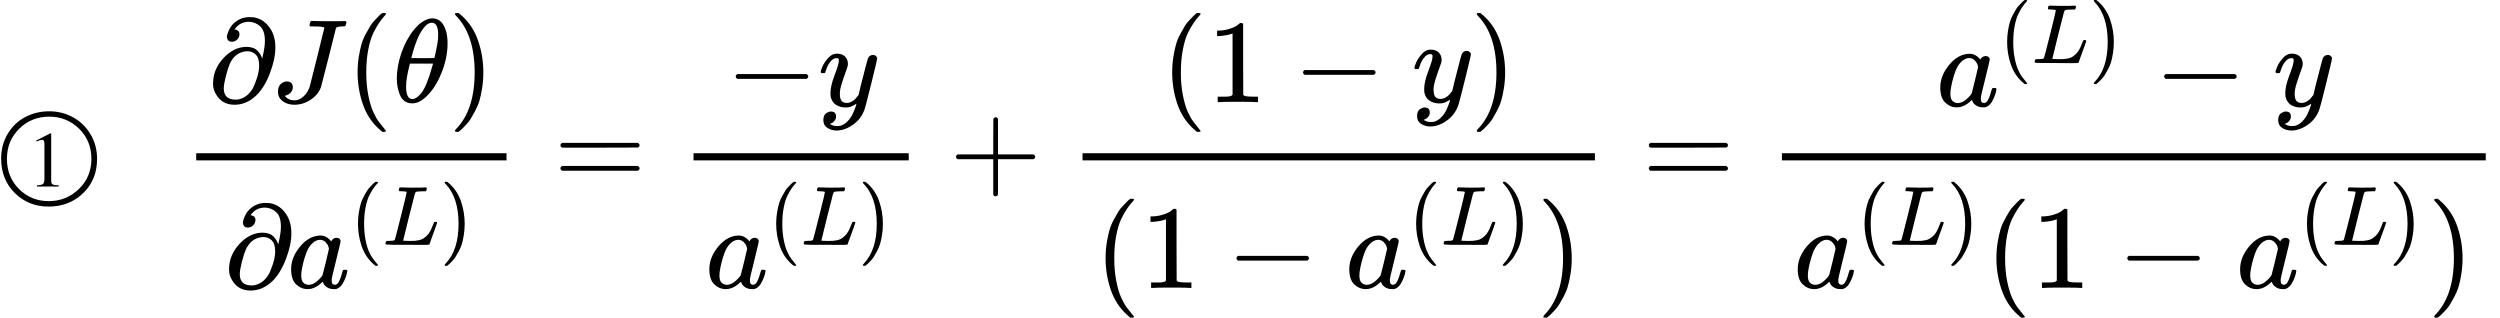
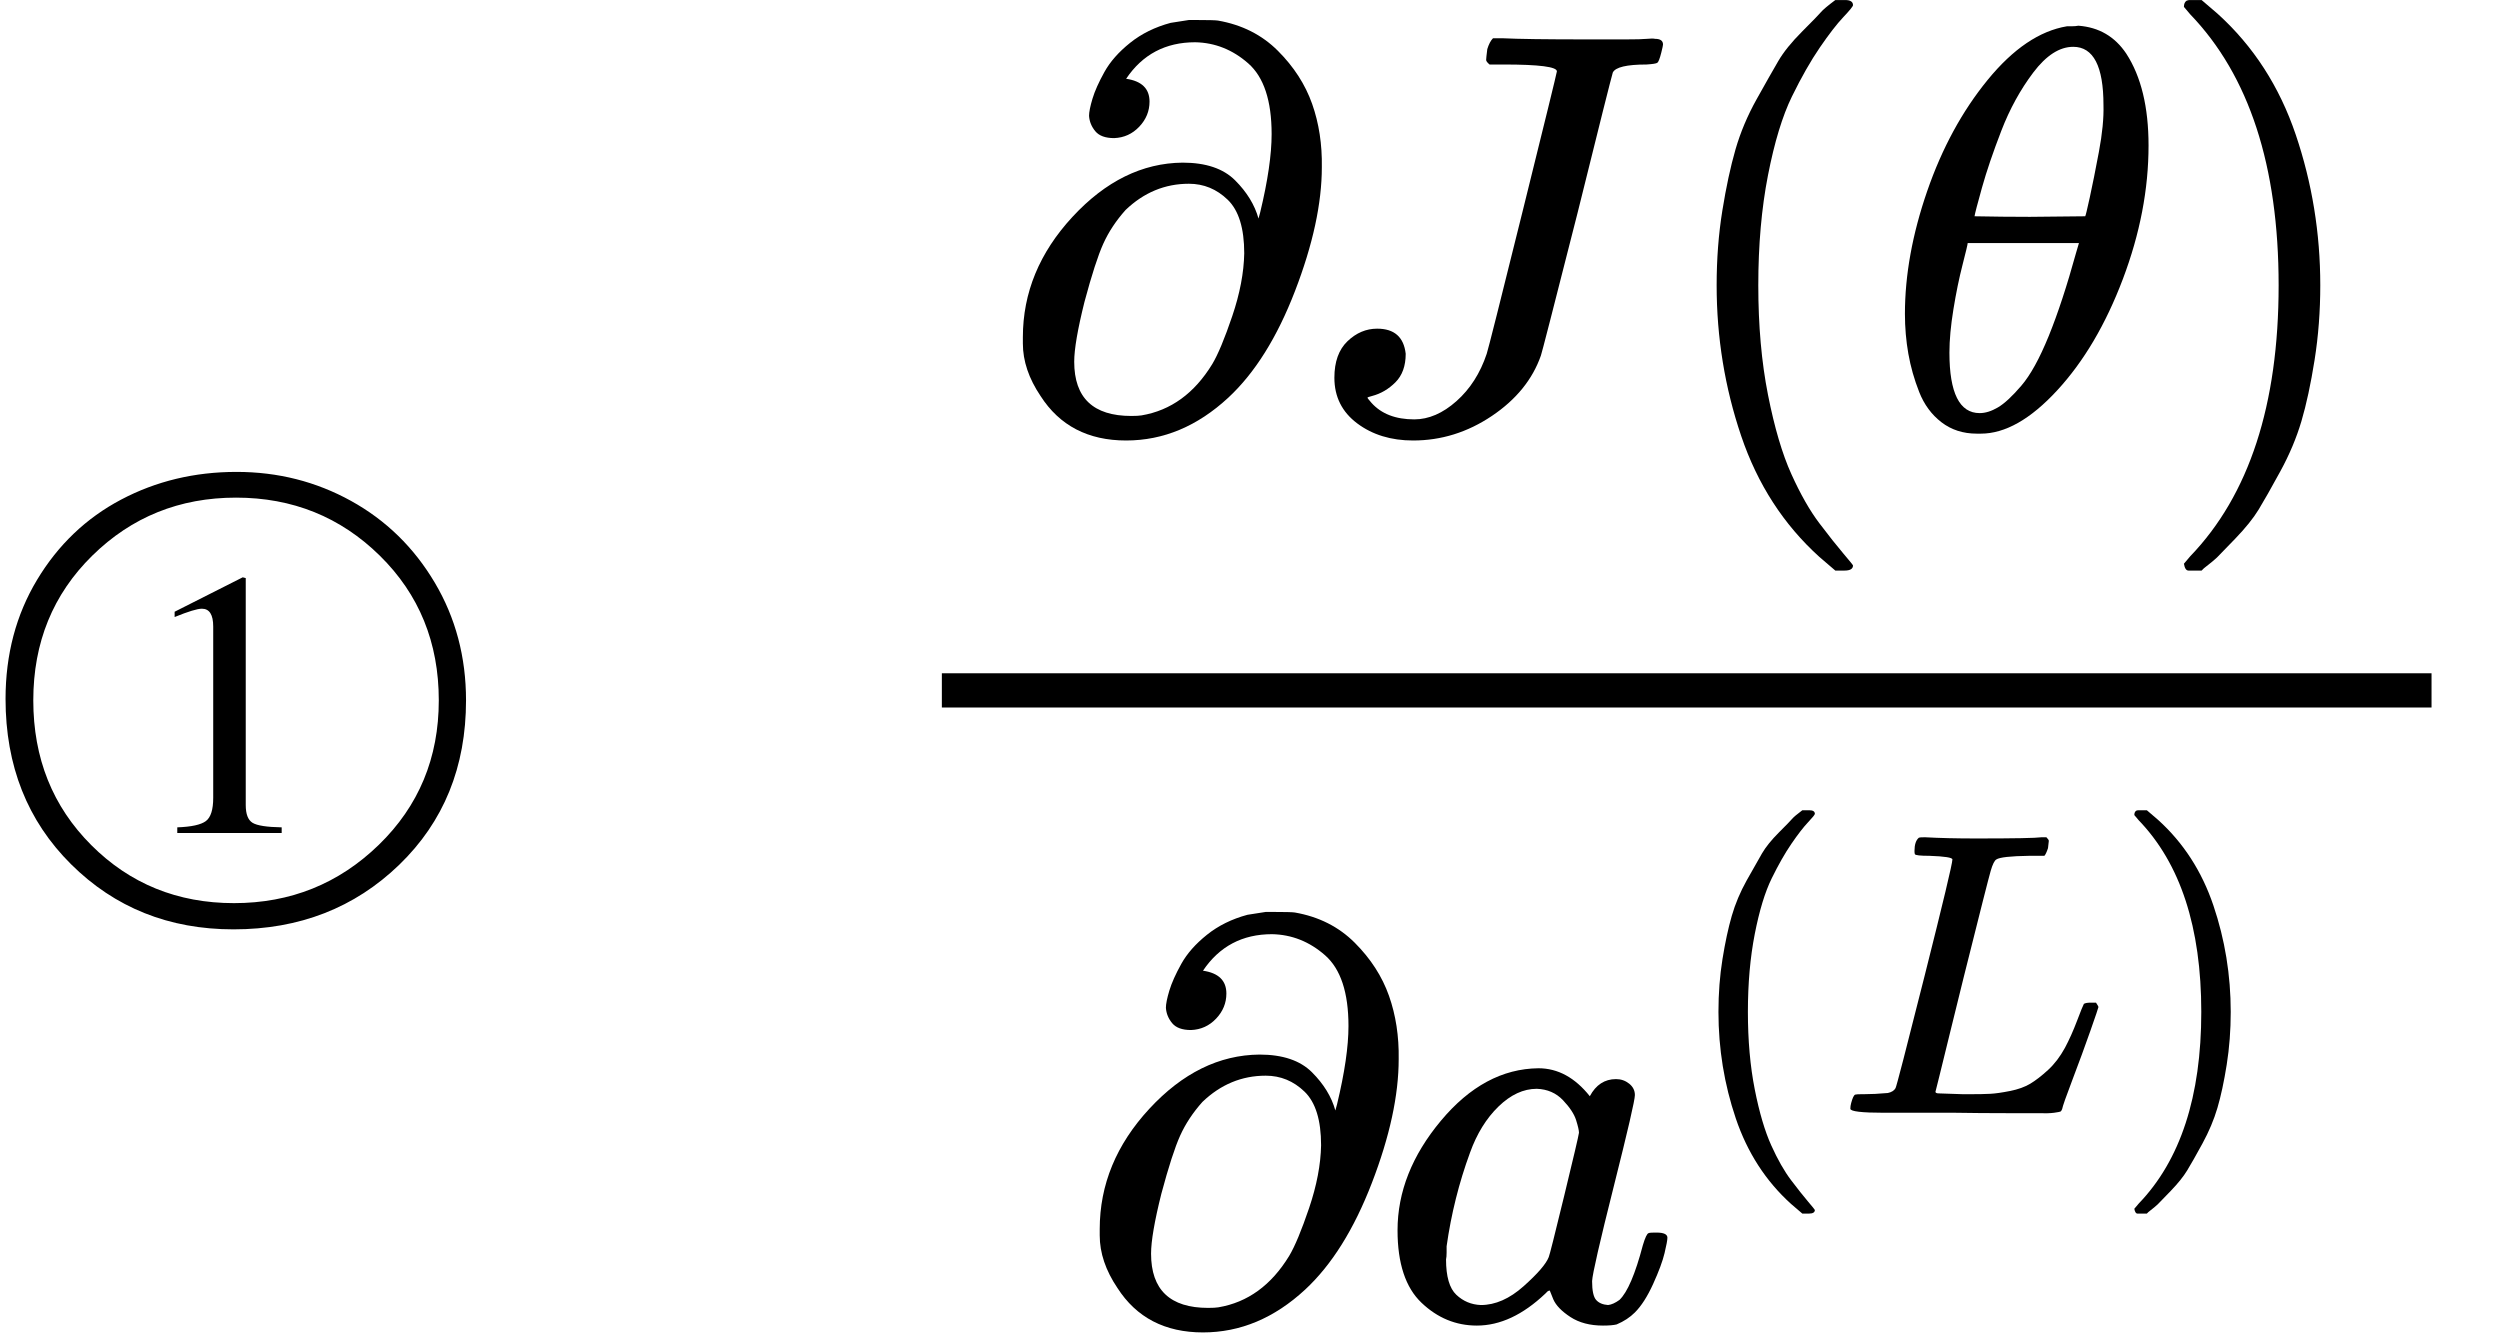
- <svg xmlns="http://www.w3.org/2000/svg" xmlns:xlink="http://www.w3.org/1999/xlink" width="380.720px" height="48.376px" viewBox="0 -1569.3 21034.9 2672.7" style="">
+ <svg xmlns="http://www.w3.org/2000/svg" xmlns:xlink="http://www.w3.org/1999/xlink" width="79.312px" height="42.272px" viewBox="0 -1460 4381.8 2335.3" style="">
  <defs>
-     <path id="MJX-64-TEX-N-2202" d="M202 508Q179 508 169 520T158 547Q158 557 164 577T185 624T230 675T301 710L333 715H345Q378 715 384 714Q447 703 489 661T549 568T566 457Q566 362 519 240T402 53Q321 -22 223 -22Q123 -22 73 56Q42 102 42 148V159Q42 276 129 370T322 465Q383 465 414 434T455 367L458 378Q478 461 478 515Q478 603 437 639T344 676Q266 676 223 612Q264 606 264 572Q264 547 246 528T202 508ZM430 306Q430 372 401 400T333 428Q270 428 222 382Q197 354 183 323T150 221Q132 149 132 116Q132 21 232 21Q244 21 250 22Q327 35 374 112Q389 137 409 196T430 306Z" />
-     <path id="MJX-64-TEX-I-4A" d="M447 625Q447 637 354 637H329Q323 642 323 645T325 664Q329 677 335 683H352Q393 681 498 681Q541 681 568 681T605 682T619 682Q633 682 633 672Q633 670 630 658Q626 642 623 640T604 637Q552 637 545 623Q541 610 483 376Q420 128 419 127Q397 64 333 21T195 -22Q137 -22 97 8T57 88Q57 130 80 152T132 174Q177 174 182 130Q182 98 164 80T123 56Q115 54 115 53T122 44Q148 15 197 15Q235 15 271 47T324 130Q328 142 387 380T447 625Z" />
-     <path id="MJX-64-TEX-N-28" d="M94 250Q94 319 104 381T127 488T164 576T202 643T244 695T277 729T302 750H315H319Q333 750 333 741Q333 738 316 720T275 667T226 581T184 443T167 250T184 58T225 -81T274 -167T316 -220T333 -241Q333 -250 318 -250H315H302L274 -226Q180 -141 137 -14T94 250Z" />
-     <path id="MJX-64-TEX-I-3B8" d="M35 200Q35 302 74 415T180 610T319 704Q320 704 327 704T339 705Q393 701 423 656Q462 596 462 495Q462 380 417 261T302 66T168 -10H161Q125 -10 99 10T60 63T41 130T35 200ZM383 566Q383 668 330 668Q294 668 260 623T204 521T170 421T157 371Q206 370 254 370L351 371Q352 372 359 404T375 484T383 566ZM113 132Q113 26 166 26Q181 26 198 36T239 74T287 161T335 307L340 324H145Q145 321 136 286T120 208T113 132Z" />
-     <path id="MJX-64-TEX-N-29" d="M60 749L64 750Q69 750 74 750H86L114 726Q208 641 251 514T294 250Q294 182 284 119T261 12T224 -76T186 -143T145 -194T113 -227T90 -246Q87 -249 86 -250H74Q66 -250 63 -250T58 -247T55 -238Q56 -237 66 -225Q221 -64 221 250T66 725Q56 737 55 738Q55 746 60 749Z" />
-     <path id="MJX-64-TEX-I-61" d="M33 157Q33 258 109 349T280 441Q331 441 370 392Q386 422 416 422Q429 422 439 414T449 394Q449 381 412 234T374 68Q374 43 381 35T402 26Q411 27 422 35Q443 55 463 131Q469 151 473 152Q475 153 483 153H487Q506 153 506 144Q506 138 501 117T481 63T449 13Q436 0 417 -8Q409 -10 393 -10Q359 -10 336 5T306 36L300 51Q299 52 296 50Q294 48 292 46Q233 -10 172 -10Q117 -10 75 30T33 157ZM351 328Q351 334 346 350T323 385T277 405Q242 405 210 374T160 293Q131 214 119 129Q119 126 119 118T118 106Q118 61 136 44T179 26Q217 26 254 59T298 110Q300 114 325 217T351 328Z" />
-     <path id="MJX-64-TEX-I-4C" d="M228 637Q194 637 192 641Q191 643 191 649Q191 673 202 682Q204 683 217 683Q271 680 344 680Q485 680 506 683H518Q524 677 524 674T522 656Q517 641 513 637H475Q406 636 394 628Q387 624 380 600T313 336Q297 271 279 198T252 88L243 52Q243 48 252 48T311 46H328Q360 46 379 47T428 54T478 72T522 106T564 161Q580 191 594 228T611 270Q616 273 628 273H641Q647 264 647 262T627 203T583 83T557 9Q555 4 553 3T537 0T494 -1Q483 -1 418 -1T294 0H116Q32 0 32 10Q32 17 34 24Q39 43 44 45Q48 46 59 46H65Q92 46 125 49Q139 52 144 61Q147 65 216 339T285 628Q285 635 228 637Z" />
-     <path id="MJX-64-TEX-N-3D" d="M56 347Q56 360 70 367H707Q722 359 722 347Q722 336 708 328L390 327H72Q56 332 56 347ZM56 153Q56 168 72 173H708Q722 163 722 153Q722 140 707 133H70Q56 140 56 153Z" />
-     <path id="MJX-64-TEX-N-2212" d="M84 237T84 250T98 270H679Q694 262 694 250T679 230H98Q84 237 84 250Z" />
-     <path id="MJX-64-TEX-I-79" d="M21 287Q21 301 36 335T84 406T158 442Q199 442 224 419T250 355Q248 336 247 334Q247 331 231 288T198 191T182 105Q182 62 196 45T238 27Q261 27 281 38T312 61T339 94Q339 95 344 114T358 173T377 247Q415 397 419 404Q432 431 462 431Q475 431 483 424T494 412T496 403Q496 390 447 193T391 -23Q363 -106 294 -155T156 -205Q111 -205 77 -183T43 -117Q43 -95 50 -80T69 -58T89 -48T106 -45Q150 -45 150 -87Q150 -107 138 -122T115 -142T102 -147L99 -148Q101 -153 118 -160T152 -167H160Q177 -167 186 -165Q219 -156 247 -127T290 -65T313 -9T321 21L315 17Q309 13 296 6T270 -6Q250 -11 231 -11Q185 -11 150 11T104 82Q103 89 103 113Q103 170 138 262T173 379Q173 380 173 381Q173 390 173 393T169 400T158 404H154Q131 404 112 385T82 344T65 302T57 280Q55 278 41 278H27Q21 284 21 287Z" />
-     <path id="MJX-64-TEX-N-2B" d="M56 237T56 250T70 270H369V420L370 570Q380 583 389 583Q402 583 409 568V270H707Q722 262 722 250T707 230H409V-68Q401 -82 391 -82H389H387Q375 -82 369 -68V230H70Q56 237 56 250Z" />
-     <path id="MJX-64-TEX-N-31" d="M213 578L200 573Q186 568 160 563T102 556H83V602H102Q149 604 189 617T245 641T273 663Q275 666 285 666Q294 666 302 660V361L303 61Q310 54 315 52T339 48T401 46H427V0H416Q395 3 257 3Q121 3 100 0H88V46H114Q136 46 152 46T177 47T193 50T201 52T207 57T213 61V578Z" />
+     <path id="MJX-28-TEX-N-2202" d="M202 508Q179 508 169 520T158 547Q158 557 164 577T185 624T230 675T301 710L333 715H345Q378 715 384 714Q447 703 489 661T549 568T566 457Q566 362 519 240T402 53Q321 -22 223 -22Q123 -22 73 56Q42 102 42 148V159Q42 276 129 370T322 465Q383 465 414 434T455 367L458 378Q478 461 478 515Q478 603 437 639T344 676Q266 676 223 612Q264 606 264 572Q264 547 246 528T202 508ZM430 306Q430 372 401 400T333 428Q270 428 222 382Q197 354 183 323T150 221Q132 149 132 116Q132 21 232 21Q244 21 250 22Q327 35 374 112Q389 137 409 196T430 306Z" />
+     <path id="MJX-28-TEX-I-4A" d="M447 625Q447 637 354 637H329Q323 642 323 645T325 664Q329 677 335 683H352Q393 681 498 681Q541 681 568 681T605 682T619 682Q633 682 633 672Q633 670 630 658Q626 642 623 640T604 637Q552 637 545 623Q541 610 483 376Q420 128 419 127Q397 64 333 21T195 -22Q137 -22 97 8T57 88Q57 130 80 152T132 174Q177 174 182 130Q182 98 164 80T123 56Q115 54 115 53T122 44Q148 15 197 15Q235 15 271 47T324 130Q328 142 387 380T447 625Z" />
+     <path id="MJX-28-TEX-N-28" d="M94 250Q94 319 104 381T127 488T164 576T202 643T244 695T277 729T302 750H315H319Q333 750 333 741Q333 738 316 720T275 667T226 581T184 443T167 250T184 58T225 -81T274 -167T316 -220T333 -241Q333 -250 318 -250H315H302L274 -226Q180 -141 137 -14T94 250Z" />
+     <path id="MJX-28-TEX-I-3B8" d="M35 200Q35 302 74 415T180 610T319 704Q320 704 327 704T339 705Q393 701 423 656Q462 596 462 495Q462 380 417 261T302 66T168 -10H161Q125 -10 99 10T60 63T41 130T35 200ZM383 566Q383 668 330 668Q294 668 260 623T204 521T170 421T157 371Q206 370 254 370L351 371Q352 372 359 404T375 484T383 566ZM113 132Q113 26 166 26Q181 26 198 36T239 74T287 161T335 307L340 324H145Q145 321 136 286T120 208T113 132Z" />
+     <path id="MJX-28-TEX-N-29" d="M60 749L64 750Q69 750 74 750H86L114 726Q208 641 251 514T294 250Q294 182 284 119T261 12T224 -76T186 -143T145 -194T113 -227T90 -246Q87 -249 86 -250H74Q66 -250 63 -250T58 -247T55 -238Q56 -237 66 -225Q221 -64 221 250T66 725Q56 737 55 738Q55 746 60 749Z" />
+     <path id="MJX-28-TEX-I-61" d="M33 157Q33 258 109 349T280 441Q331 441 370 392Q386 422 416 422Q429 422 439 414T449 394Q449 381 412 234T374 68Q374 43 381 35T402 26Q411 27 422 35Q443 55 463 131Q469 151 473 152Q475 153 483 153H487Q506 153 506 144Q506 138 501 117T481 63T449 13Q436 0 417 -8Q409 -10 393 -10Q359 -10 336 5T306 36L300 51Q299 52 296 50Q294 48 292 46Q233 -10 172 -10Q117 -10 75 30T33 157ZM351 328Q351 334 346 350T323 385T277 405Q242 405 210 374T160 293Q131 214 119 129Q119 126 119 118T118 106Q118 61 136 44T179 26Q217 26 254 59T298 110Q300 114 325 217T351 328Z" />
+     <path id="MJX-28-TEX-I-4C" d="M228 637Q194 637 192 641Q191 643 191 649Q191 673 202 682Q204 683 217 683Q271 680 344 680Q485 680 506 683H518Q524 677 524 674T522 656Q517 641 513 637H475Q406 636 394 628Q387 624 380 600T313 336Q297 271 279 198T252 88L243 52Q243 48 252 48T311 46H328Q360 46 379 47T428 54T478 72T522 106T564 161Q580 191 594 228T611 270Q616 273 628 273H641Q647 264 647 262T627 203T583 83T557 9Q555 4 553 3T537 0T494 -1Q483 -1 418 -1T294 0H116Q32 0 32 10Q32 17 34 24Q39 43 44 45Q48 46 59 46H65Q92 46 125 49Q139 52 144 61Q147 65 216 339T285 628Q285 635 228 637Z" />
  </defs>
  <g stroke="currentColor" fill="currentColor" stroke-width="0" transform="matrix(1 0 0 -1 0 0)">
    <g data-mml-node="math">
      <g data-mml-node="TeXAtom">
        <g data-mml-node="mo">
          <text data-variant="normal" transform="matrix(1 0 0 -1 0 0)" font-size="884px" font-family="serif">①</text>
        </g>
      </g>
      <g data-mml-node="mstyle" transform="translate(864.1, 0)">
        <g data-mml-node="mspace" />
      </g>
      <g data-mml-node="mstyle" transform="translate(1086.3, 0)">
        <g data-mml-node="mspace" />
      </g>
      <g data-mml-node="mstyle" transform="translate(1308.6, 0)">
        <g data-mml-node="mspace" />
      </g>
      <g data-mml-node="mfrac" transform="translate(1530.8, 0)">
        <g data-mml-node="mrow" transform="translate(220, 710)">
          <g data-mml-node="mi">
-             <use xlink:href="#MJX-64-TEX-N-2202" />
+             <use xlink:href="#MJX-28-TEX-N-2202" />
          </g>
          <g data-mml-node="mi" transform="translate(531, 0)">
-             <use xlink:href="#MJX-64-TEX-I-4A" />
+             <use xlink:href="#MJX-28-TEX-I-4A" />
          </g>
          <g data-mml-node="mo" transform="translate(1164, 0)">
-             <use xlink:href="#MJX-64-TEX-N-28" />
+             <use xlink:href="#MJX-28-TEX-N-28" />
          </g>
          <g data-mml-node="mi" transform="translate(1553, 0)">
-             <use xlink:href="#MJX-64-TEX-I-3B8" />
+             <use xlink:href="#MJX-28-TEX-I-3B8" />
          </g>
          <g data-mml-node="mo" transform="translate(2022, 0)">
-             <use xlink:href="#MJX-64-TEX-N-29" />
+             <use xlink:href="#MJX-28-TEX-N-29" />
          </g>
        </g>
        <g data-mml-node="mrow" transform="translate(354.7, -853.3)">
          <g data-mml-node="mi">
-             <use xlink:href="#MJX-64-TEX-N-2202" />
+             <use xlink:href="#MJX-28-TEX-N-2202" />
          </g>
          <g data-mml-node="msup" transform="translate(531, 0)">
            <g data-mml-node="mi">
-               <use xlink:href="#MJX-64-TEX-I-61" />
+               <use xlink:href="#MJX-28-TEX-I-61" />
            </g>
            <g data-mml-node="TeXAtom" transform="translate(529, 363) scale(0.707)">
              <g data-mml-node="mo">
-                 <use xlink:href="#MJX-64-TEX-N-28" />
+                 <use xlink:href="#MJX-28-TEX-N-28" />
              </g>
              <g data-mml-node="mi" transform="translate(389, 0)">
-                 <use xlink:href="#MJX-64-TEX-I-4C" />
+                 <use xlink:href="#MJX-28-TEX-I-4C" />
              </g>
              <g data-mml-node="mo" transform="translate(1070, 0)">
-                 <use xlink:href="#MJX-64-TEX-N-29" />
+                 <use xlink:href="#MJX-28-TEX-N-29" />
              </g>
            </g>
          </g>
        </g>
        <rect width="2611" height="60" x="120" y="220" />
      </g>
-       <g data-mml-node="mo" transform="translate(4659.6, 0)">
-         <use xlink:href="#MJX-64-TEX-N-3D" />
-       </g>
-       <g data-mml-node="mfrac" transform="translate(5715.3, 0)">
-         <g data-mml-node="mrow" transform="translate(391.3, 676)">
-           <g data-mml-node="mo">
-             <use xlink:href="#MJX-64-TEX-N-2212" />
-           </g>
-           <g data-mml-node="mi" transform="translate(778, 0)">
-             <use xlink:href="#MJX-64-TEX-I-79" />
-           </g>
-         </g>
-         <g data-mml-node="msup" transform="translate(220, -853.3)">
-           <g data-mml-node="mi">
-             <use xlink:href="#MJX-64-TEX-I-61" />
-           </g>
-           <g data-mml-node="TeXAtom" transform="translate(529, 363) scale(0.707)">
-             <g data-mml-node="mo">
-               <use xlink:href="#MJX-64-TEX-N-28" />
-             </g>
-             <g data-mml-node="mi" transform="translate(389, 0)">
-               <use xlink:href="#MJX-64-TEX-I-4C" />
-             </g>
-             <g data-mml-node="mo" transform="translate(1070, 0)">
-               <use xlink:href="#MJX-64-TEX-N-29" />
-             </g>
-           </g>
-         </g>
-         <rect width="1810.7" height="60" x="120" y="220" />
-       </g>
-       <g data-mml-node="mo" transform="translate(7988.2, 0)">
-         <use xlink:href="#MJX-64-TEX-N-2B" />
-       </g>
-       <g data-mml-node="mfrac" transform="translate(8988.4, 0)">
-         <g data-mml-node="mrow" transform="translate(780.3, 710)">
-           <g data-mml-node="mo">
-             <use xlink:href="#MJX-64-TEX-N-28" />
-           </g>
-           <g data-mml-node="mn" transform="translate(389, 0)">
-             <use xlink:href="#MJX-64-TEX-N-31" />
-           </g>
-           <g data-mml-node="mo" transform="translate(1111.2, 0)">
-             <use xlink:href="#MJX-64-TEX-N-2212" />
-           </g>
-           <g data-mml-node="mi" transform="translate(2111.4, 0)">
-             <use xlink:href="#MJX-64-TEX-I-79" />
-           </g>
-           <g data-mml-node="mo" transform="translate(2601.4, 0)">
-             <use xlink:href="#MJX-64-TEX-N-29" />
-           </g>
-         </g>
-         <g data-mml-node="mrow" transform="translate(220, -853.3)">
-           <g data-mml-node="mo">
-             <use xlink:href="#MJX-64-TEX-N-28" />
-           </g>
-           <g data-mml-node="mn" transform="translate(389, 0)">
-             <use xlink:href="#MJX-64-TEX-N-31" />
-           </g>
-           <g data-mml-node="mo" transform="translate(1111.2, 0)">
-             <use xlink:href="#MJX-64-TEX-N-2212" />
-           </g>
-           <g data-mml-node="msup" transform="translate(2111.4, 0)">
-             <g data-mml-node="mi">
-               <use xlink:href="#MJX-64-TEX-I-61" />
-             </g>
-             <g data-mml-node="TeXAtom" transform="translate(529, 363) scale(0.707)">
-               <g data-mml-node="mo">
-                 <use xlink:href="#MJX-64-TEX-N-28" />
-               </g>
-               <g data-mml-node="mi" transform="translate(389, 0)">
-                 <use xlink:href="#MJX-64-TEX-I-4C" />
-               </g>
-               <g data-mml-node="mo" transform="translate(1070, 0)">
-                 <use xlink:href="#MJX-64-TEX-N-29" />
-               </g>
-             </g>
-           </g>
-           <g data-mml-node="mo" transform="translate(3722.1, 0)">
-             <use xlink:href="#MJX-64-TEX-N-29" />
-           </g>
-         </g>
-         <rect width="4311.1" height="60" x="120" y="220" />
-       </g>
-       <g data-mml-node="mo" transform="translate(13817.3, 0)">
-         <use xlink:href="#MJX-64-TEX-N-3D" />
-       </g>
-       <g data-mml-node="mfrac" transform="translate(14873.1, 0)">
-         <g data-mml-node="mrow" transform="translate(1419.3, 676)">
-           <g data-mml-node="msup">
-             <g data-mml-node="mi">
-               <use xlink:href="#MJX-64-TEX-I-61" />
-             </g>
-             <g data-mml-node="TeXAtom" transform="translate(529, 363) scale(0.707)">
-               <g data-mml-node="mo">
-                 <use xlink:href="#MJX-64-TEX-N-28" />
-               </g>
-               <g data-mml-node="mi" transform="translate(389, 0)">
-                 <use xlink:href="#MJX-64-TEX-I-4C" />
-               </g>
-               <g data-mml-node="mo" transform="translate(1070, 0)">
-                 <use xlink:href="#MJX-64-TEX-N-29" />
-               </g>
-             </g>
-           </g>
-           <g data-mml-node="mo" transform="translate(1832.9, 0)">
-             <use xlink:href="#MJX-64-TEX-N-2212" />
-           </g>
-           <g data-mml-node="mi" transform="translate(2833.1, 0)">
-             <use xlink:href="#MJX-64-TEX-I-79" />
-           </g>
-         </g>
-         <g data-mml-node="mrow" transform="translate(220, -853.3)">
-           <g data-mml-node="msup">
-             <g data-mml-node="mi">
-               <use xlink:href="#MJX-64-TEX-I-61" />
-             </g>
-             <g data-mml-node="TeXAtom" transform="translate(529, 363) scale(0.707)">
-               <g data-mml-node="mo">
-                 <use xlink:href="#MJX-64-TEX-N-28" />
-               </g>
-               <g data-mml-node="mi" transform="translate(389, 0)">
-                 <use xlink:href="#MJX-64-TEX-I-4C" />
-               </g>
-               <g data-mml-node="mo" transform="translate(1070, 0)">
-                 <use xlink:href="#MJX-64-TEX-N-29" />
-               </g>
-             </g>
-           </g>
-           <g data-mml-node="mo" transform="translate(1610.7, 0)">
-             <use xlink:href="#MJX-64-TEX-N-28" />
-           </g>
-           <g data-mml-node="mn" transform="translate(1999.7, 0)">
-             <use xlink:href="#MJX-64-TEX-N-31" />
-           </g>
-           <g data-mml-node="mo" transform="translate(2721.9, 0)">
-             <use xlink:href="#MJX-64-TEX-N-2212" />
-           </g>
-           <g data-mml-node="msup" transform="translate(3722.1, 0)">
-             <g data-mml-node="mi">
-               <use xlink:href="#MJX-64-TEX-I-61" />
-             </g>
-             <g data-mml-node="TeXAtom" transform="translate(529, 363) scale(0.707)">
-               <g data-mml-node="mo">
-                 <use xlink:href="#MJX-64-TEX-N-28" />
-               </g>
-               <g data-mml-node="mi" transform="translate(389, 0)">
-                 <use xlink:href="#MJX-64-TEX-I-4C" />
-               </g>
-               <g data-mml-node="mo" transform="translate(1070, 0)">
-                 <use xlink:href="#MJX-64-TEX-N-29" />
-               </g>
-             </g>
-           </g>
-           <g data-mml-node="mo" transform="translate(5332.8, 0)">
-             <use xlink:href="#MJX-64-TEX-N-29" />
-           </g>
-         </g>
-         <rect width="5921.8" height="60" x="120" y="220" />
-       </g>
    </g>
  </g>
</svg>
